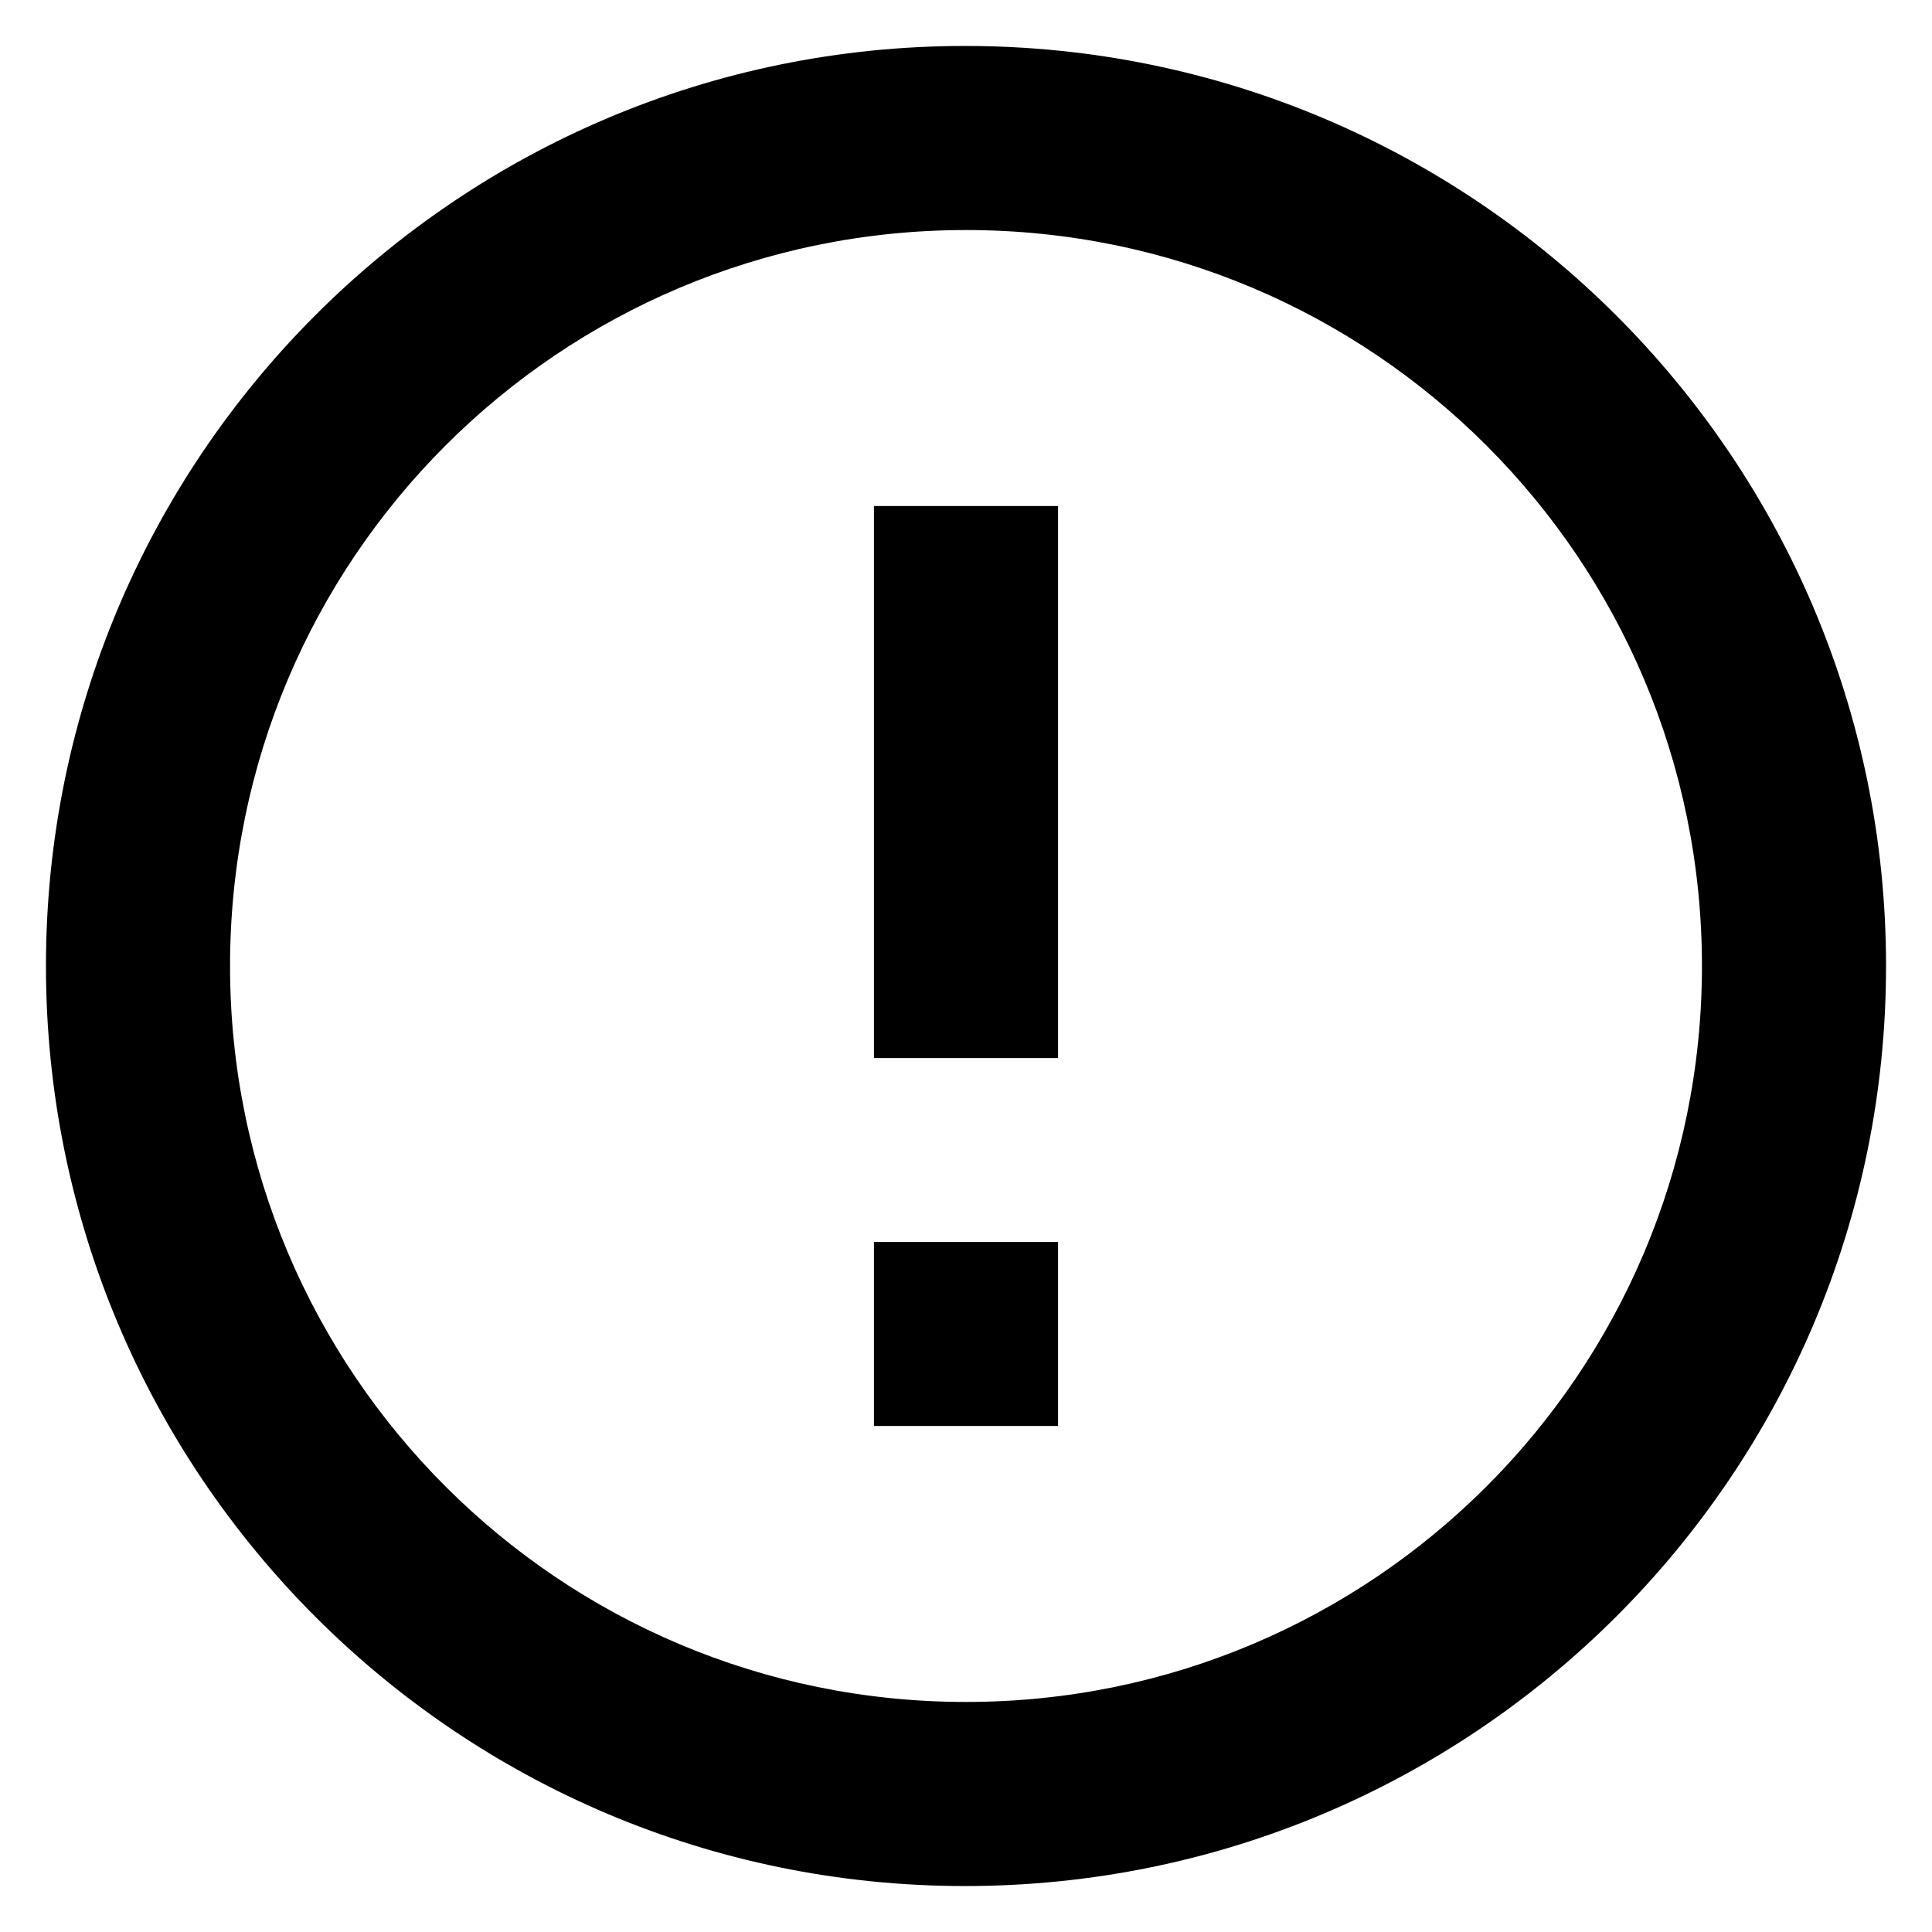
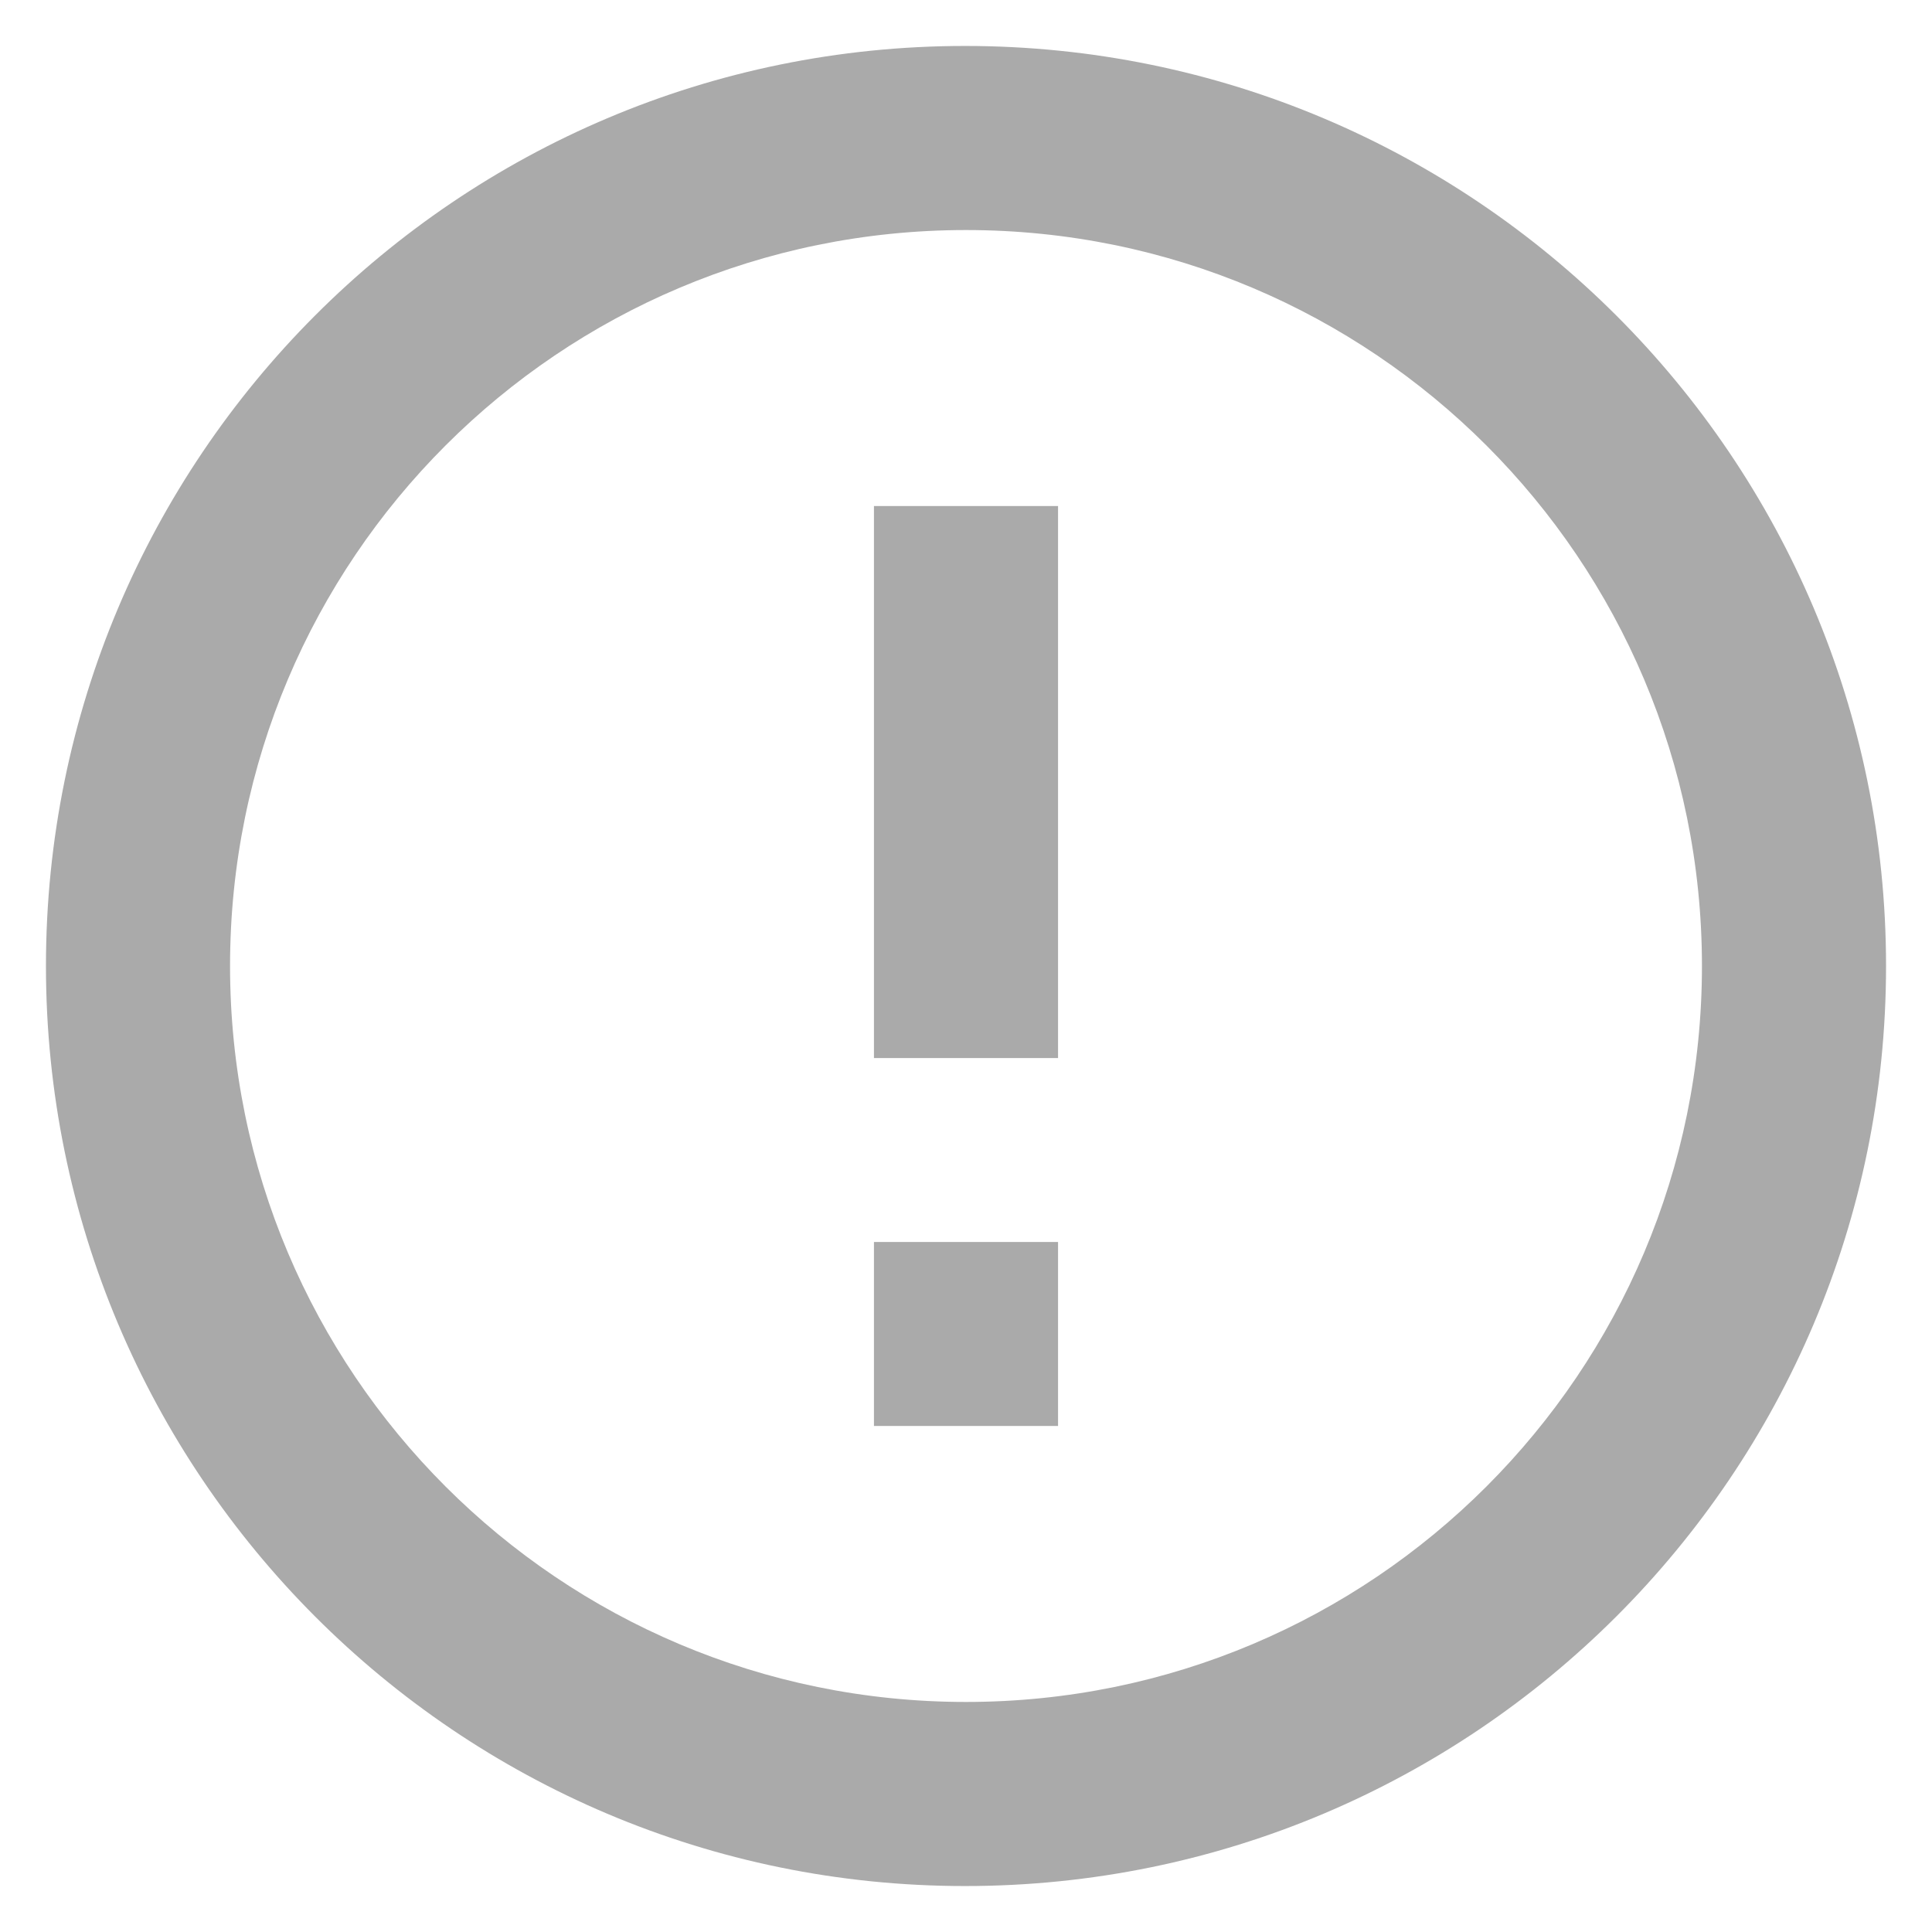
<svg xmlns="http://www.w3.org/2000/svg" width="14" height="14" viewBox="0 0 14 14" fill="none">
-   <path d="M6.333 9H7.667V10.333H6.333V9ZM6.333 3.667H7.667V7.667H6.333V3.667ZM6.993 0.333C3.313 0.333 0.333 3.32 0.333 7C0.333 10.68 3.313 13.667 6.993 13.667C10.68 13.667 13.667 10.68 13.667 7C13.667 3.32 10.68 0.333 6.993 0.333ZM7 12.333C4.053 12.333 1.667 9.947 1.667 7C1.667 4.053 4.053 1.667 7 1.667C9.947 1.667 12.333 4.053 12.333 7C12.333 9.947 9.947 12.333 7 12.333Z" fill="black" />
+   <path d="M6.333 9H7.667V10.333H6.333V9ZM6.333 3.667H7.667V7.667H6.333V3.667ZM6.993 0.333C3.313 0.333 0.333 3.32 0.333 7C0.333 10.68 3.313 13.667 6.993 13.667C10.68 13.667 13.667 10.68 13.667 7C13.667 3.32 10.68 0.333 6.993 0.333ZM7 12.333C4.053 12.333 1.667 9.947 1.667 7C1.667 4.053 4.053 1.667 7 1.667C9.947 1.667 12.333 4.053 12.333 7C12.333 9.947 9.947 12.333 7 12.333Z" fill="#aaa" />
</svg>
